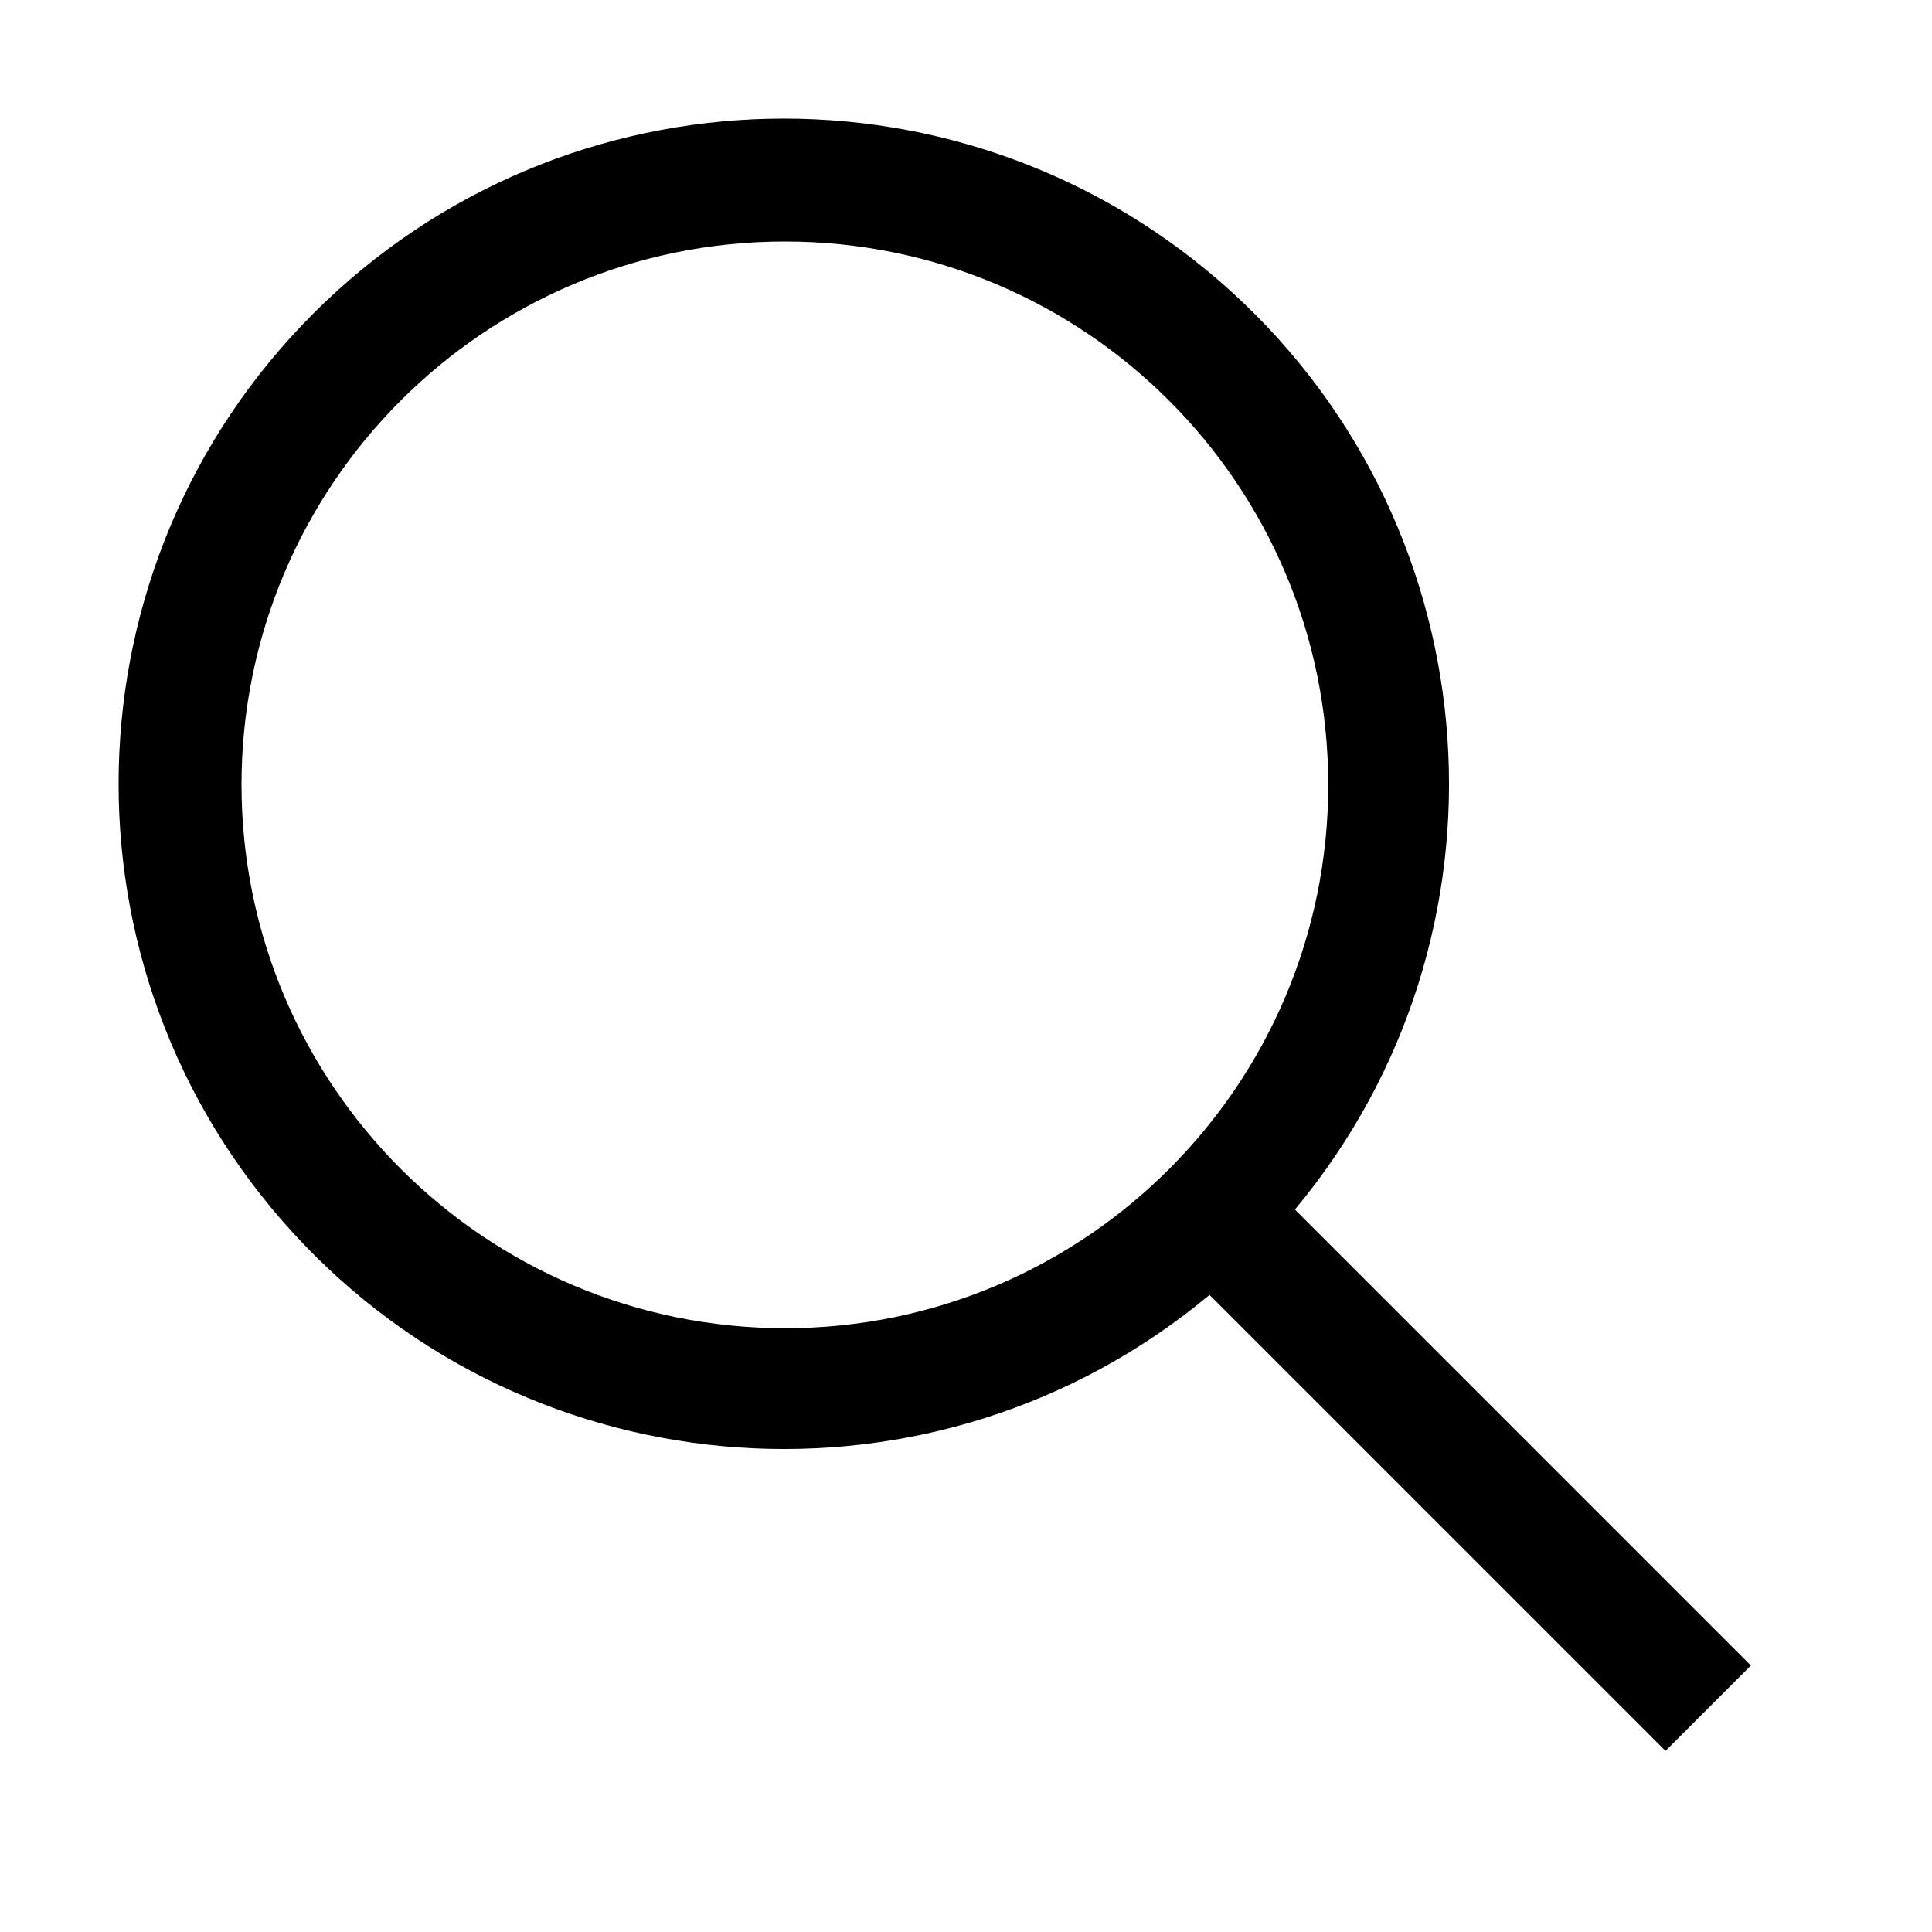
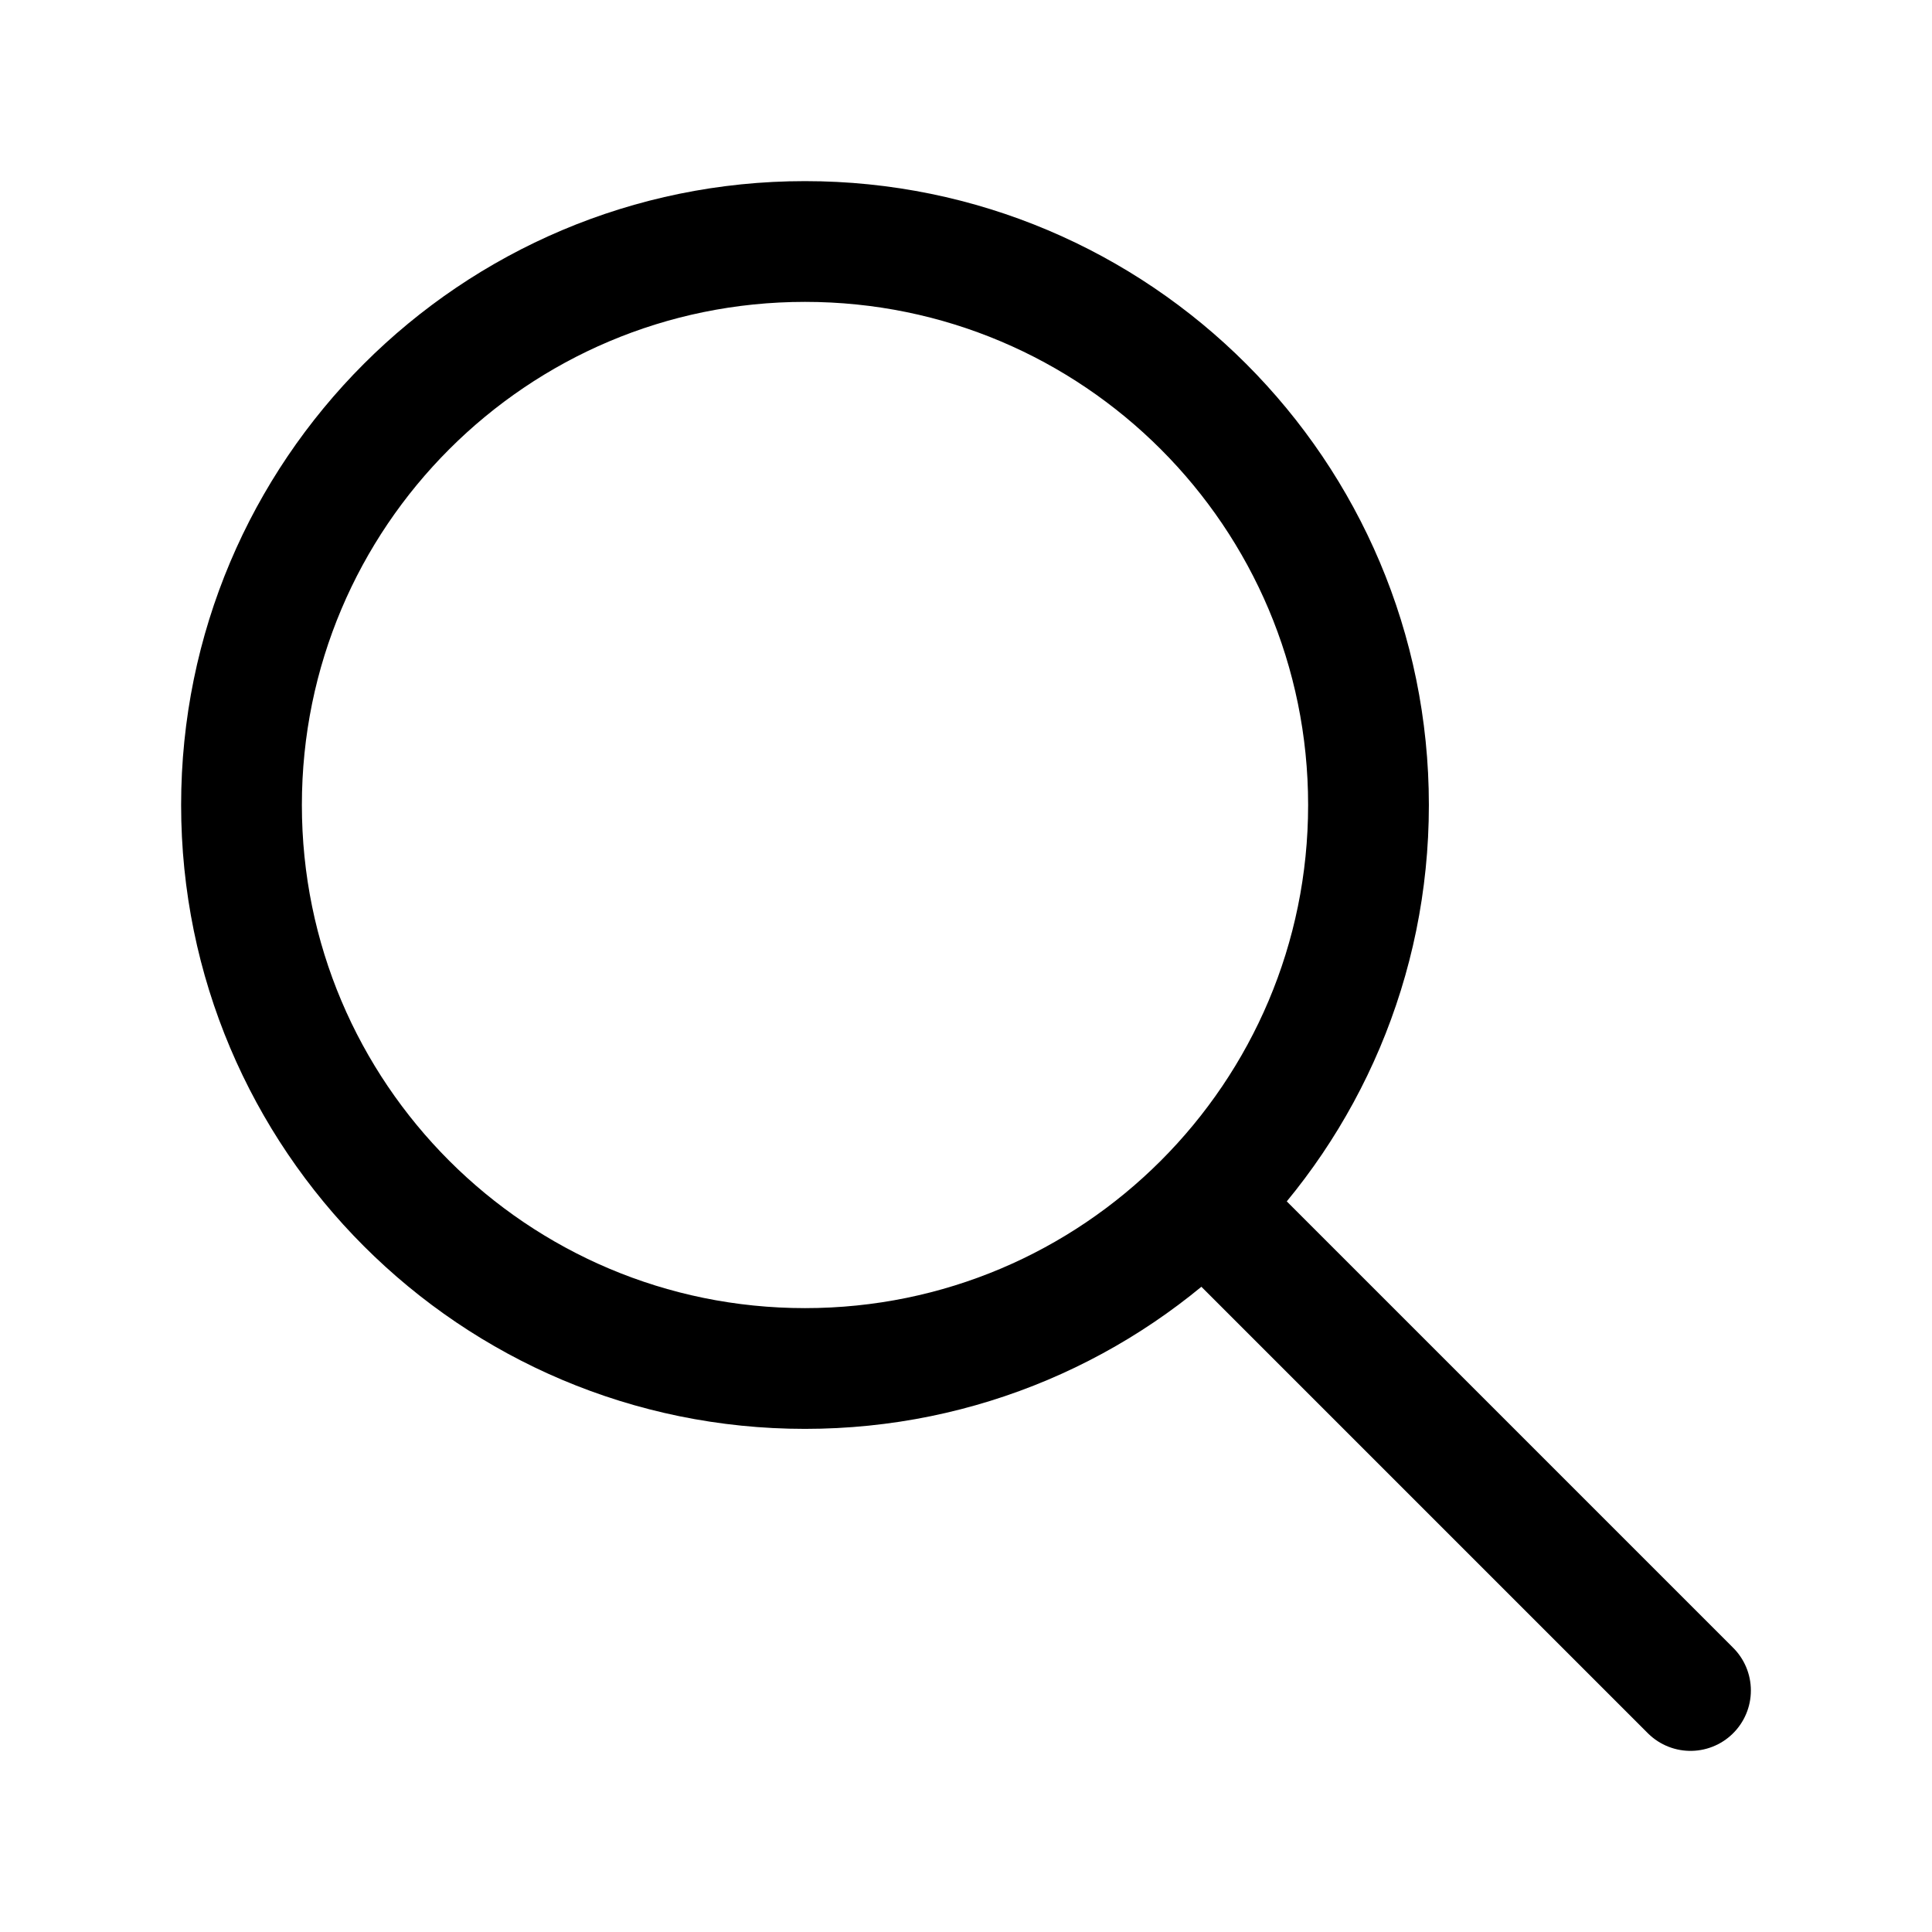
- <svg xmlns="http://www.w3.org/2000/svg" id="icon" width="32" height="32" viewBox="0 0 32 32">
-   <defs>
-     <style>
-       .cls-1 {
-         fill: none;
-       }
-     </style>
-   </defs>
-   <path d="M29,27.586l-7.552-7.552a11.018,11.018,0,1,0-1.414,1.414L27.586,29ZM4,13a9,9,0,1,1,9,9A9.01,9.01,0,0,1,4,13Z" transform="translate(0 0)" />
-   <rect id="_Transparent_Rectangle_" data-name="&lt;Transparent Rectangle&gt;" class="cls-1" width="32" height="32" />
+ <svg xmlns="http://www.w3.org/2000/svg" class="icon icon-tabler icon-tabler-search" width="64" height="64" viewBox="0 0 24 24" stroke-width="1.5" stroke="#000000" fill="none" stroke-linecap="round" stroke-linejoin="round">
+   <path stroke="none" d="M0 0h24v24H0z" fill="none" />
+   <circle cx="10" cy="10" r="7" />
+   <line x1="21" y1="21" x2="15" y2="15" />
</svg>
